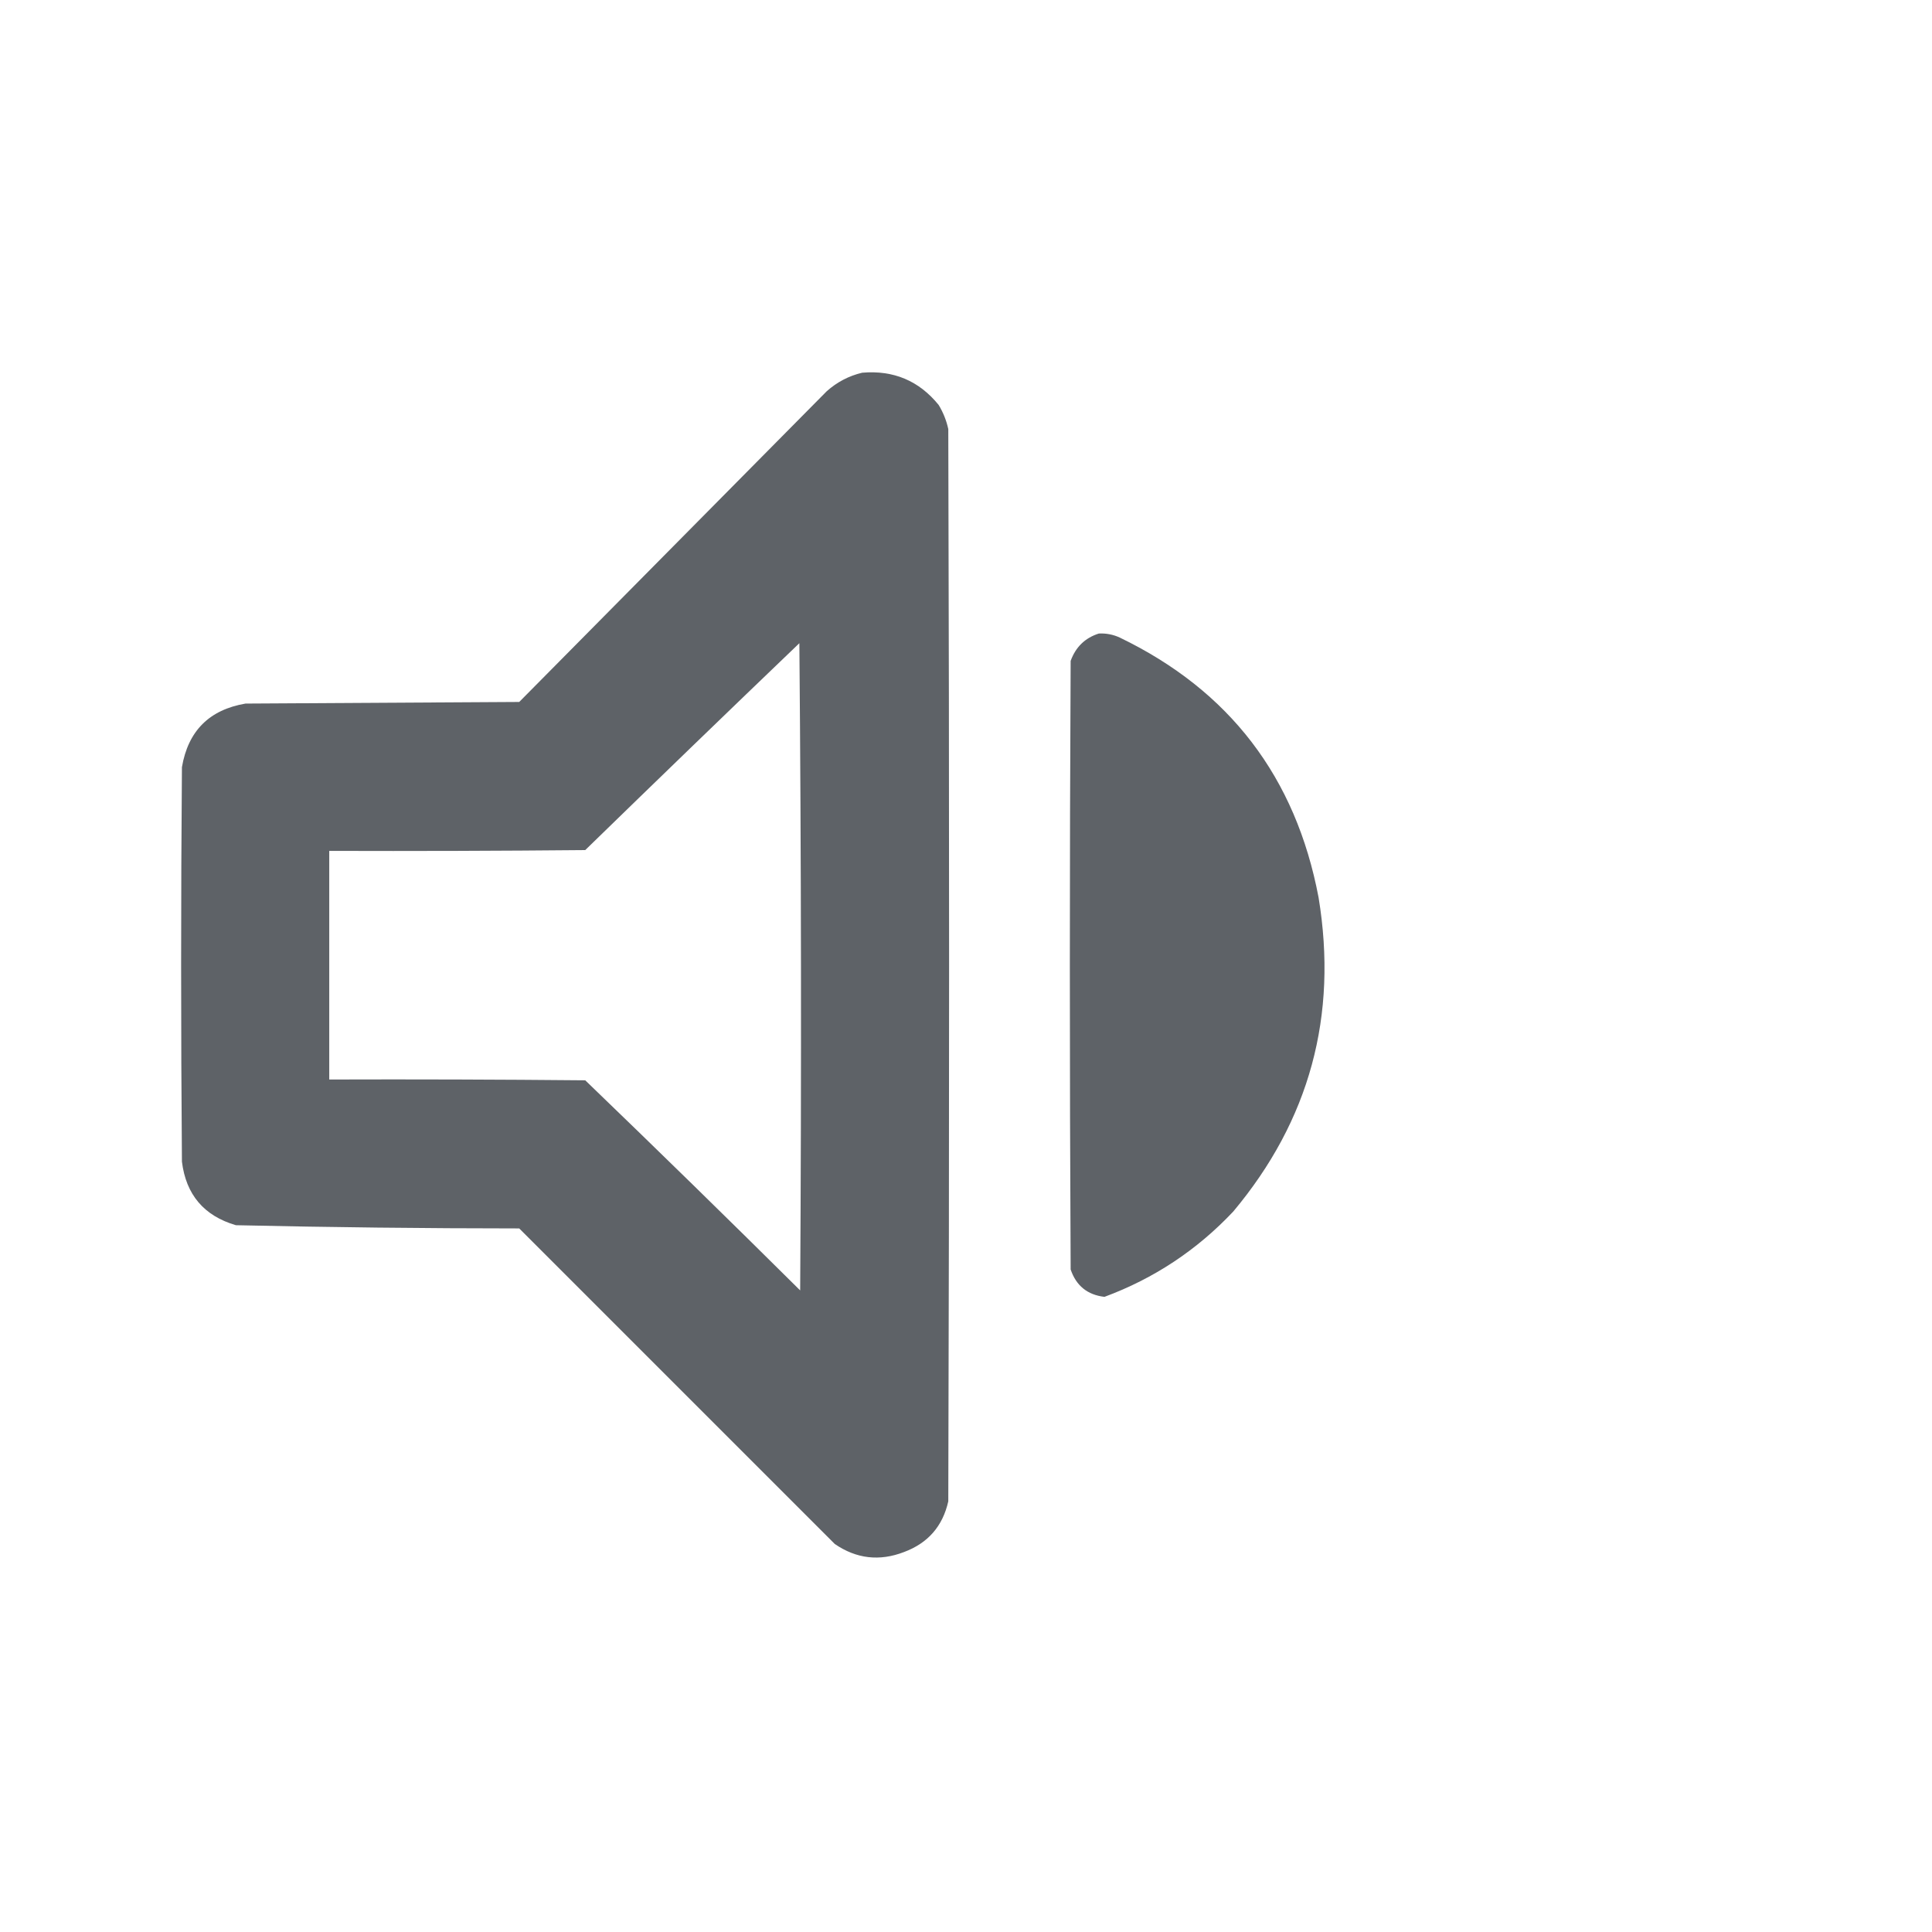
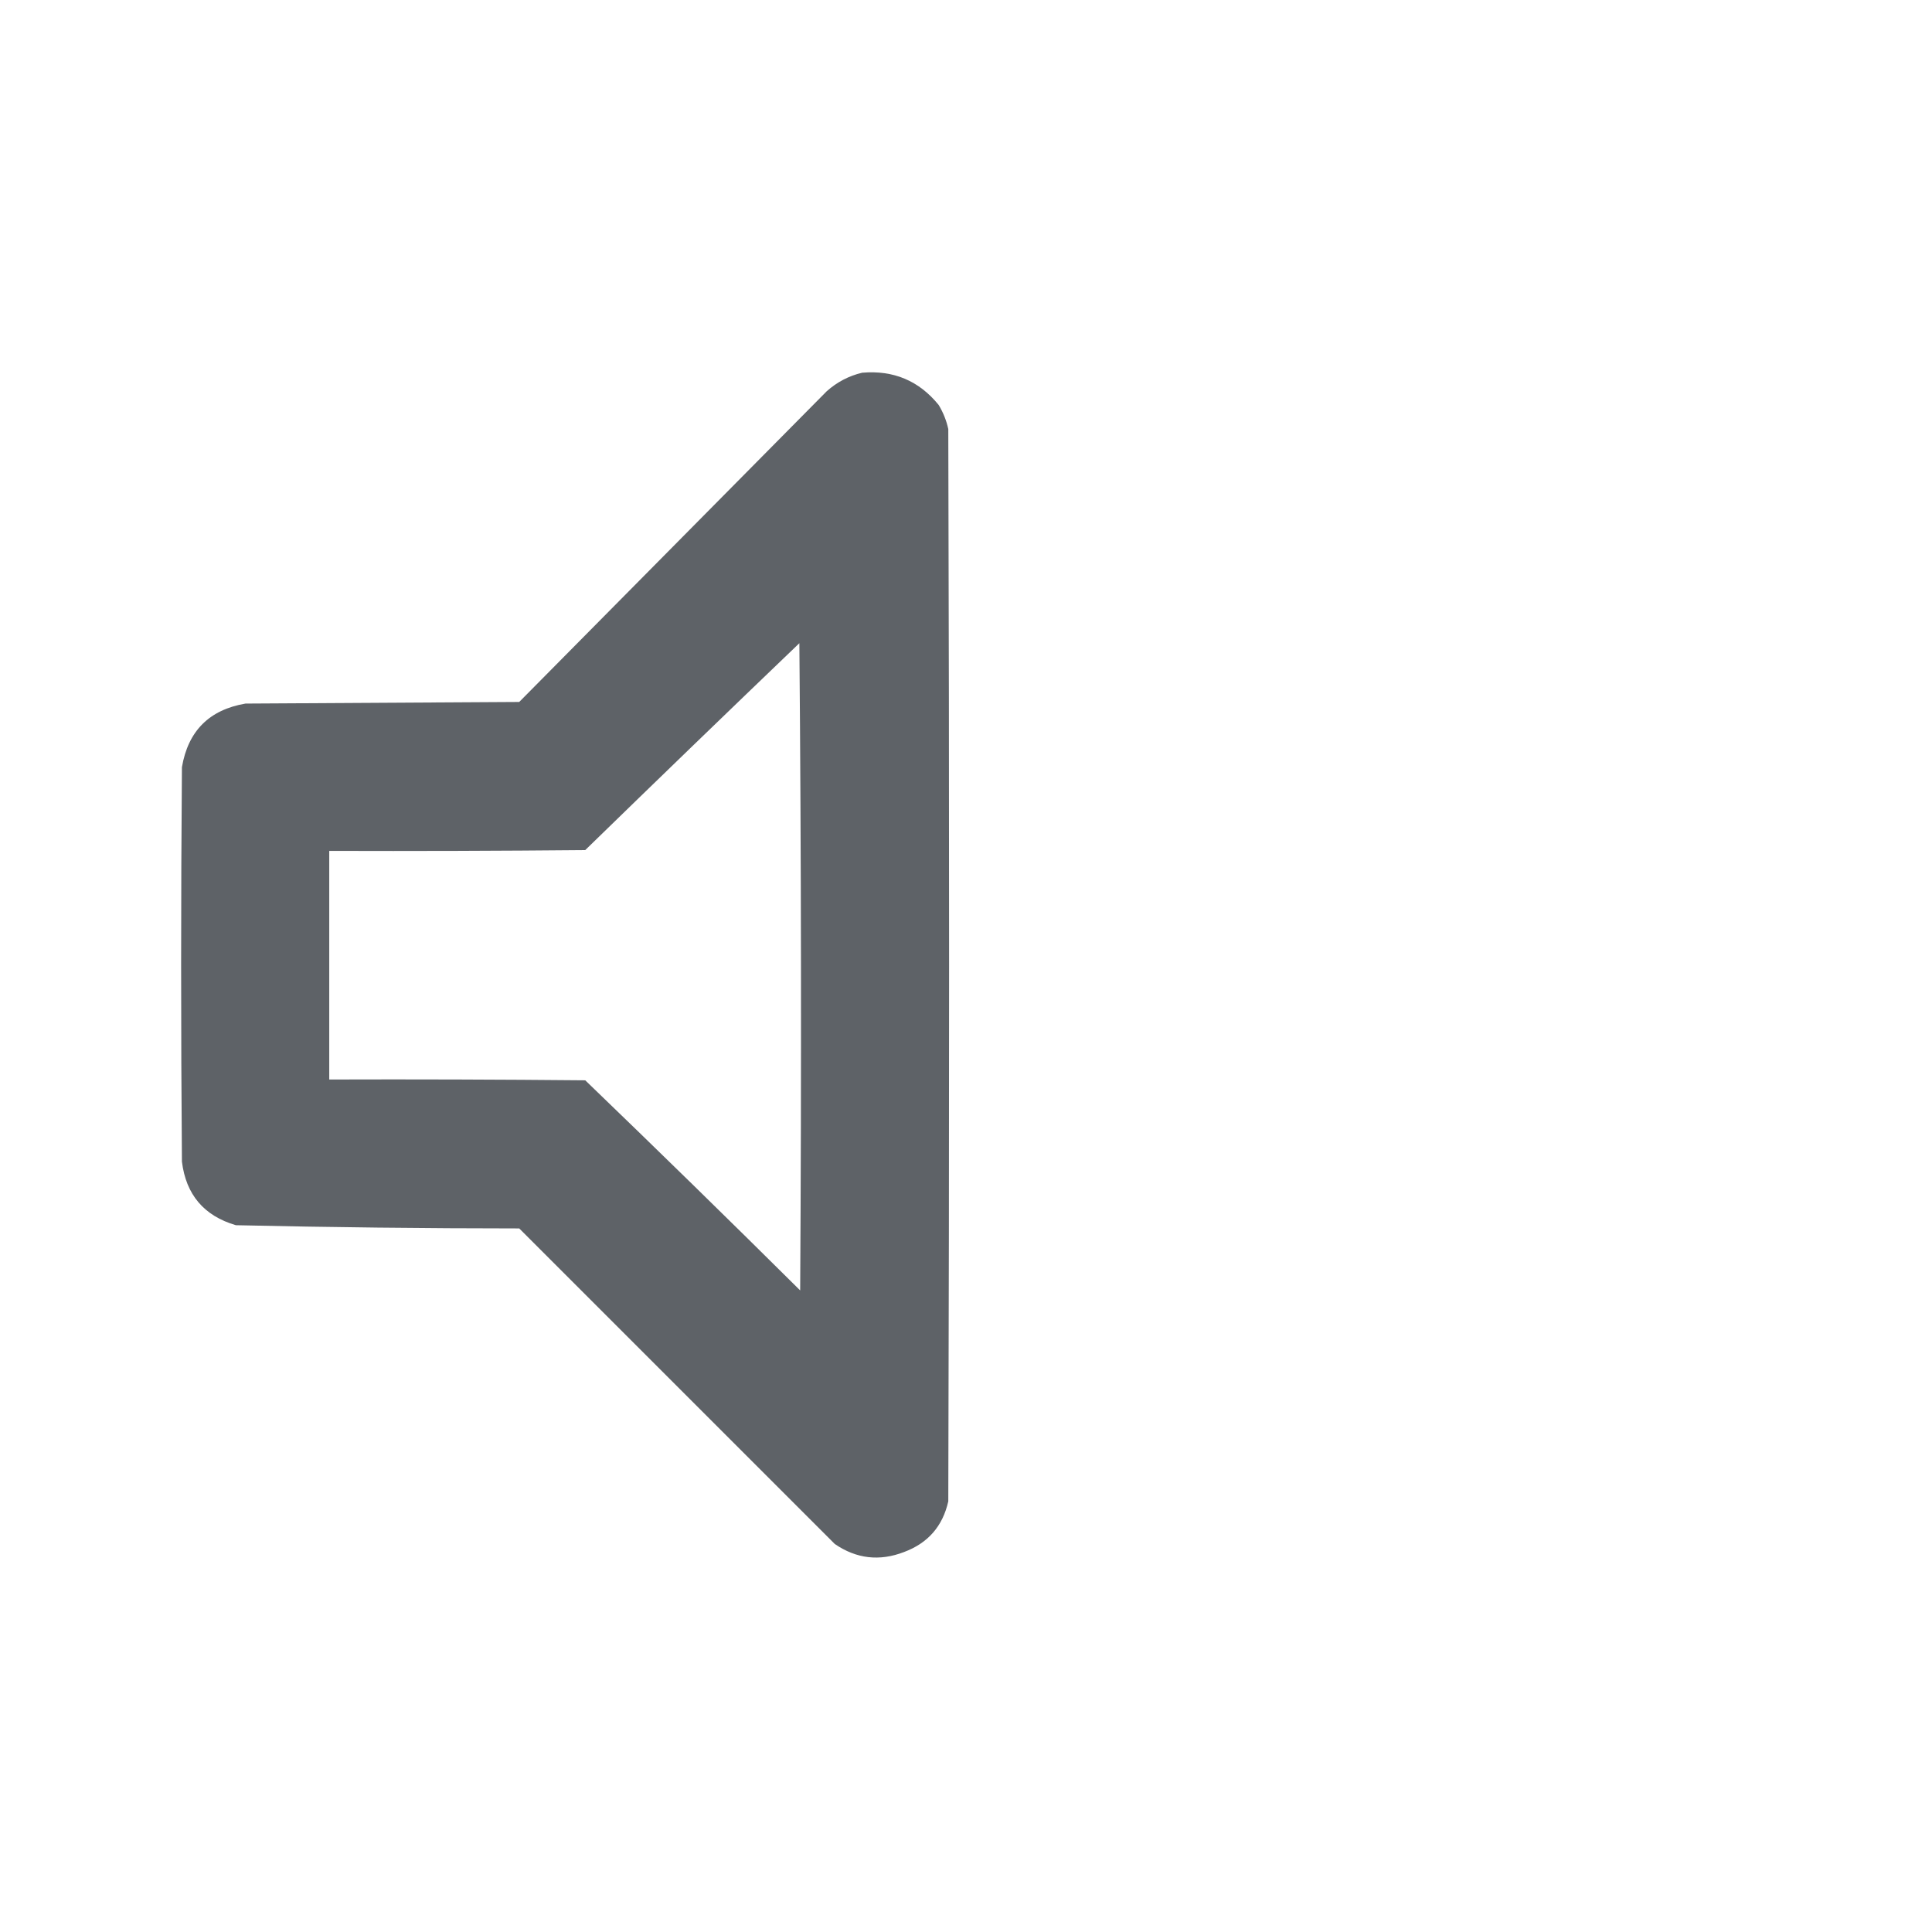
<svg xmlns="http://www.w3.org/2000/svg" version="1.1" width="1200px" height="1200px" style="shape-rendering:geometricPrecision; text-rendering:geometricPrecision; image-rendering:optimizeQuality; fill-rule:evenodd; clip-rule:evenodd">
  <g>
    <path style="opacity:0.997" fill="#5e6267" d="M 535.5,231.5 C 554.973,229.827 570.806,236.494 583,251.5C 585.837,256.172 587.837,261.172 589,266.5C 589.667,488.5 589.667,710.5 589,932.5C 585.539,947.962 576.372,958.462 561.5,964C 546.245,969.869 531.911,968.202 518.5,959C 453.167,893.667 387.833,828.333 322.5,763C 263.802,762.976 205.135,762.31 146.5,761C 126.678,755.178 115.511,742.011 113,721.5C 112.333,639.833 112.333,558.167 113,476.5C 116.833,454 130,440.833 152.5,437C 209.167,436.667 265.833,436.333 322.5,436C 386.167,371.667 449.833,307.333 513.5,243C 519.929,237.287 527.262,233.454 535.5,231.5 Z M 496.5,399.5 C 497.666,533.333 497.833,667.333 497,801.5C 452.805,757.637 408.305,714.137 363.5,671C 310.501,670.5 257.501,670.333 204.5,670.5C 204.5,623.167 204.5,575.833 204.5,528.5C 257.501,528.667 310.501,528.5 363.5,528C 407.729,484.936 452.062,442.103 496.5,399.5 Z" />
  </g>
-   <g>
-     <path style="opacity:0.997" fill="#5e6267" d="M 682.5,393.5 C 687.034,393.267 691.368,394.1 695.5,396C 763.692,428.895 804.859,482.728 819,557.5C 831.074,630.894 813.407,695.894 766,752.5C 743.441,776.441 716.774,794.107 686,805.5C 675.437,804.273 668.437,798.607 665,788.5C 664.333,662.5 664.333,536.5 665,410.5C 668.118,401.88 673.951,396.213 682.5,393.5 Z" />
-   </g>
</svg>
